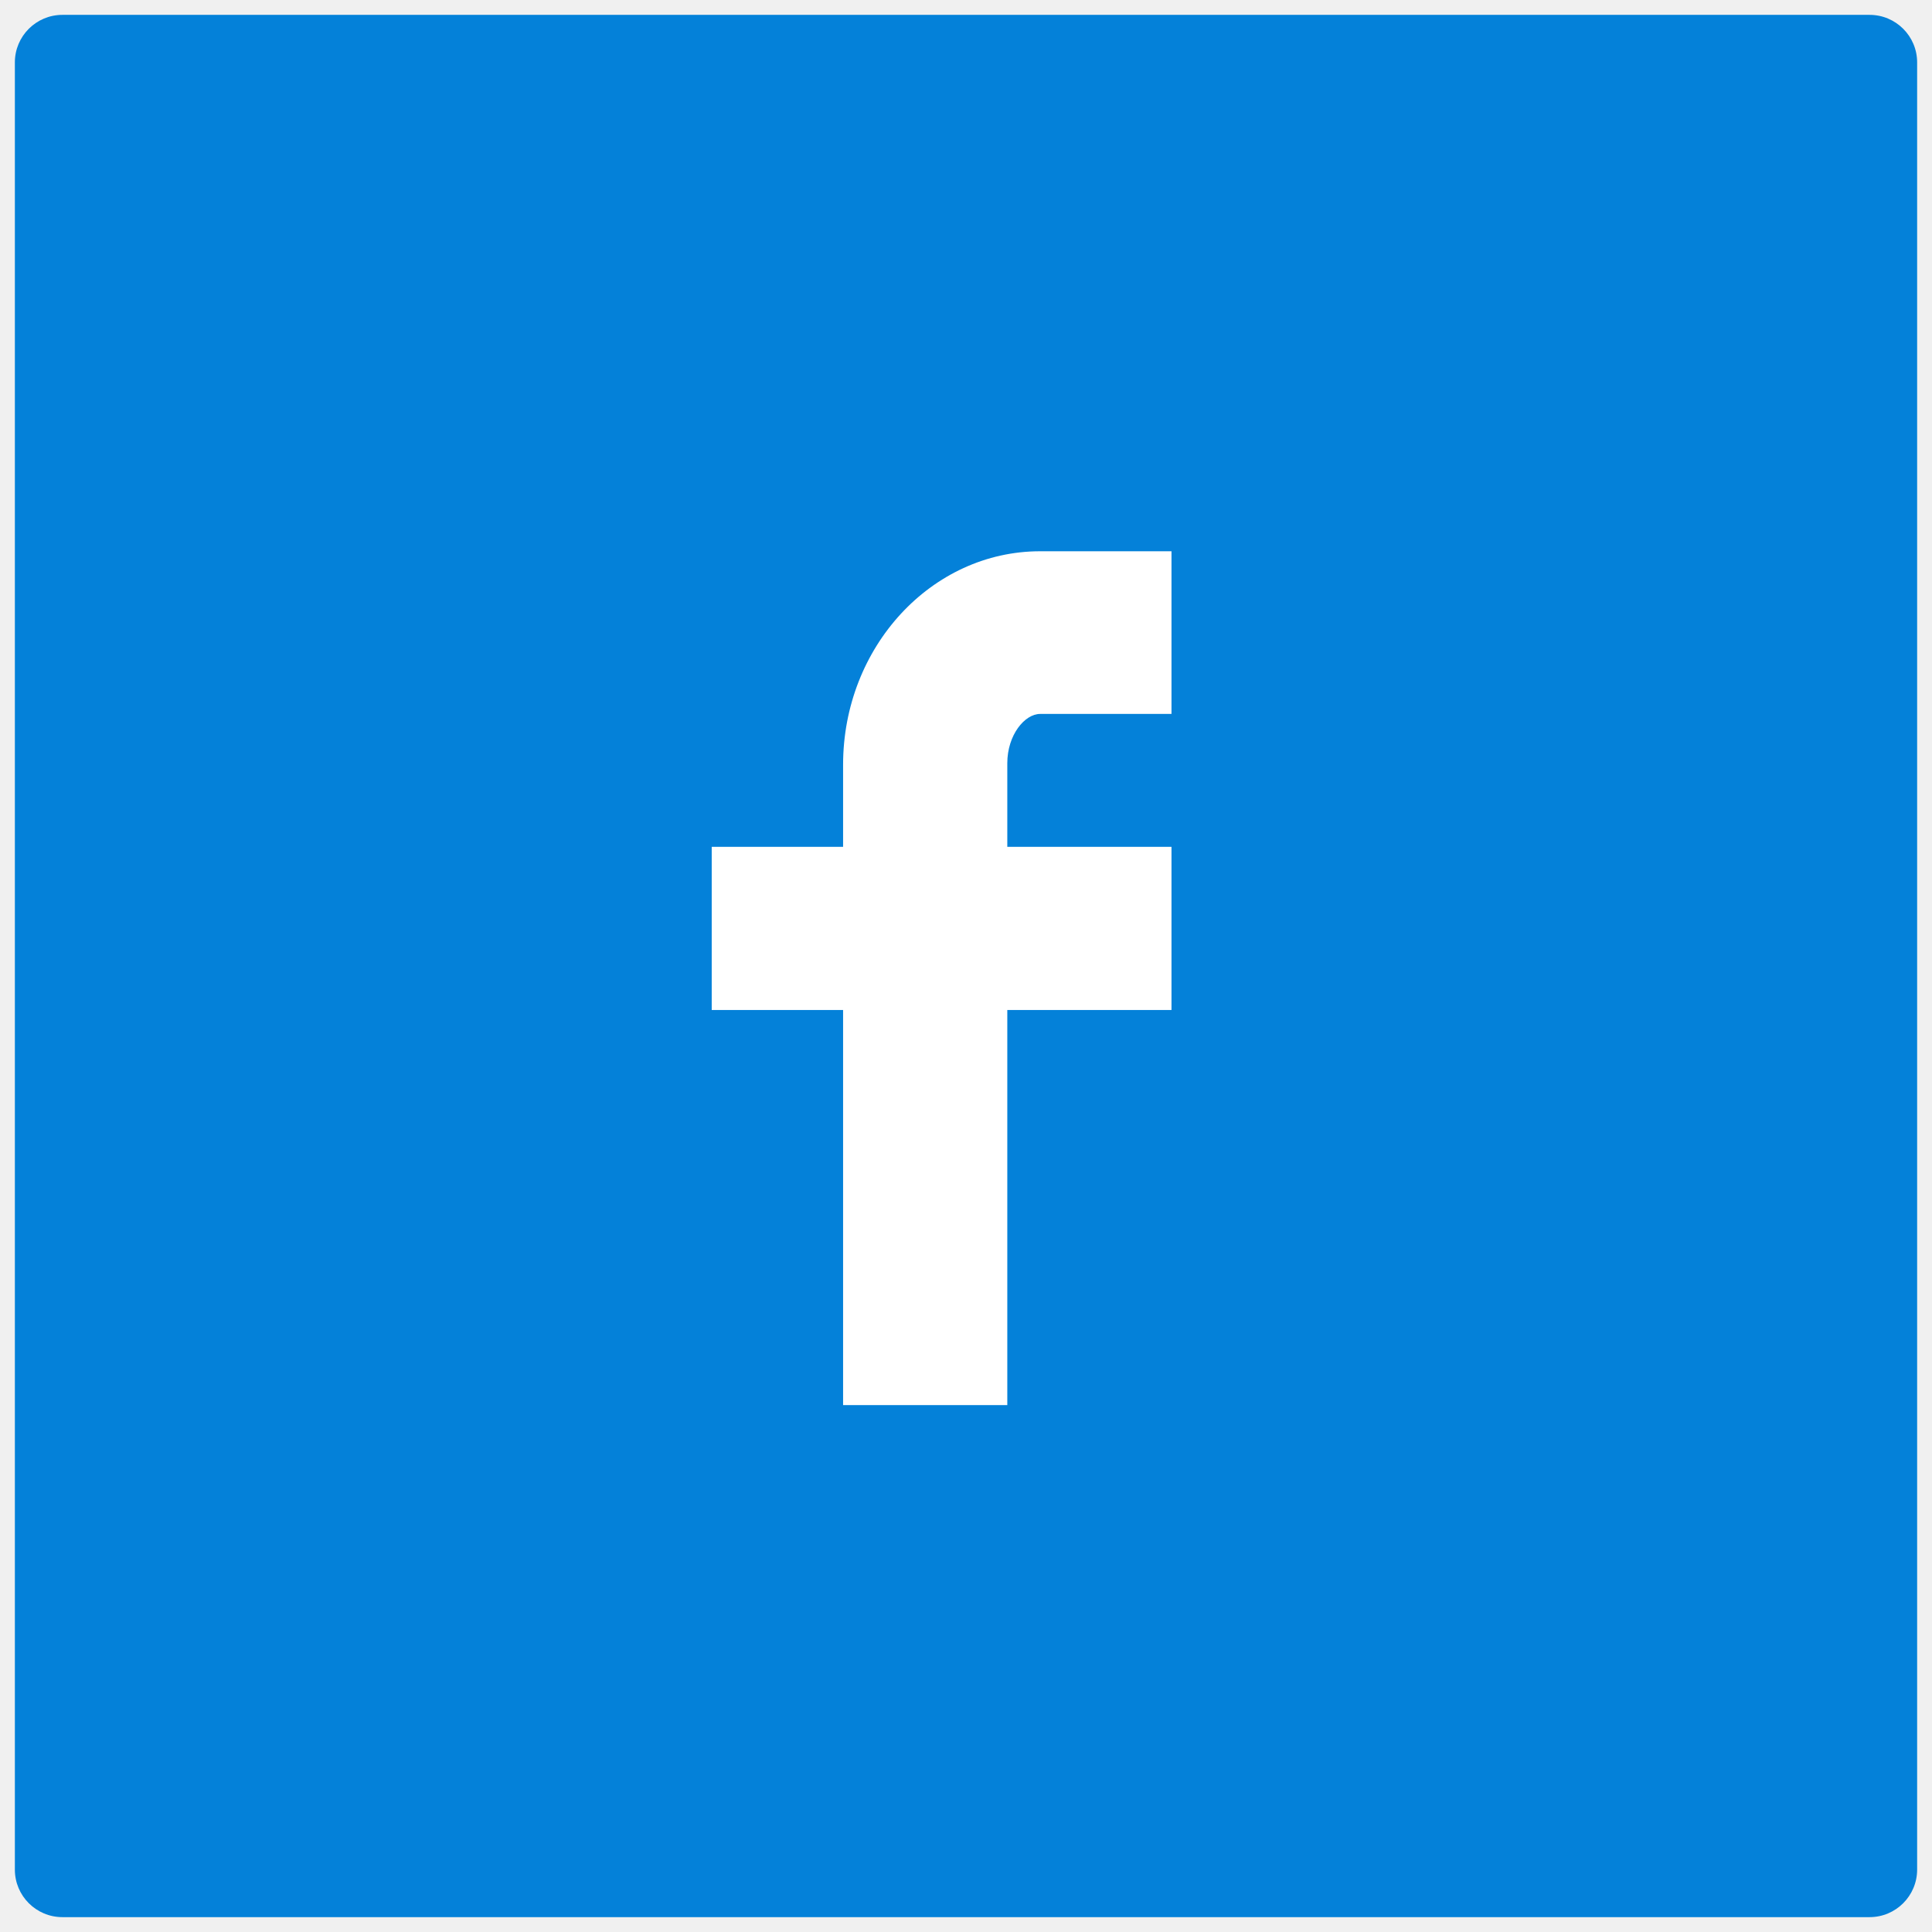
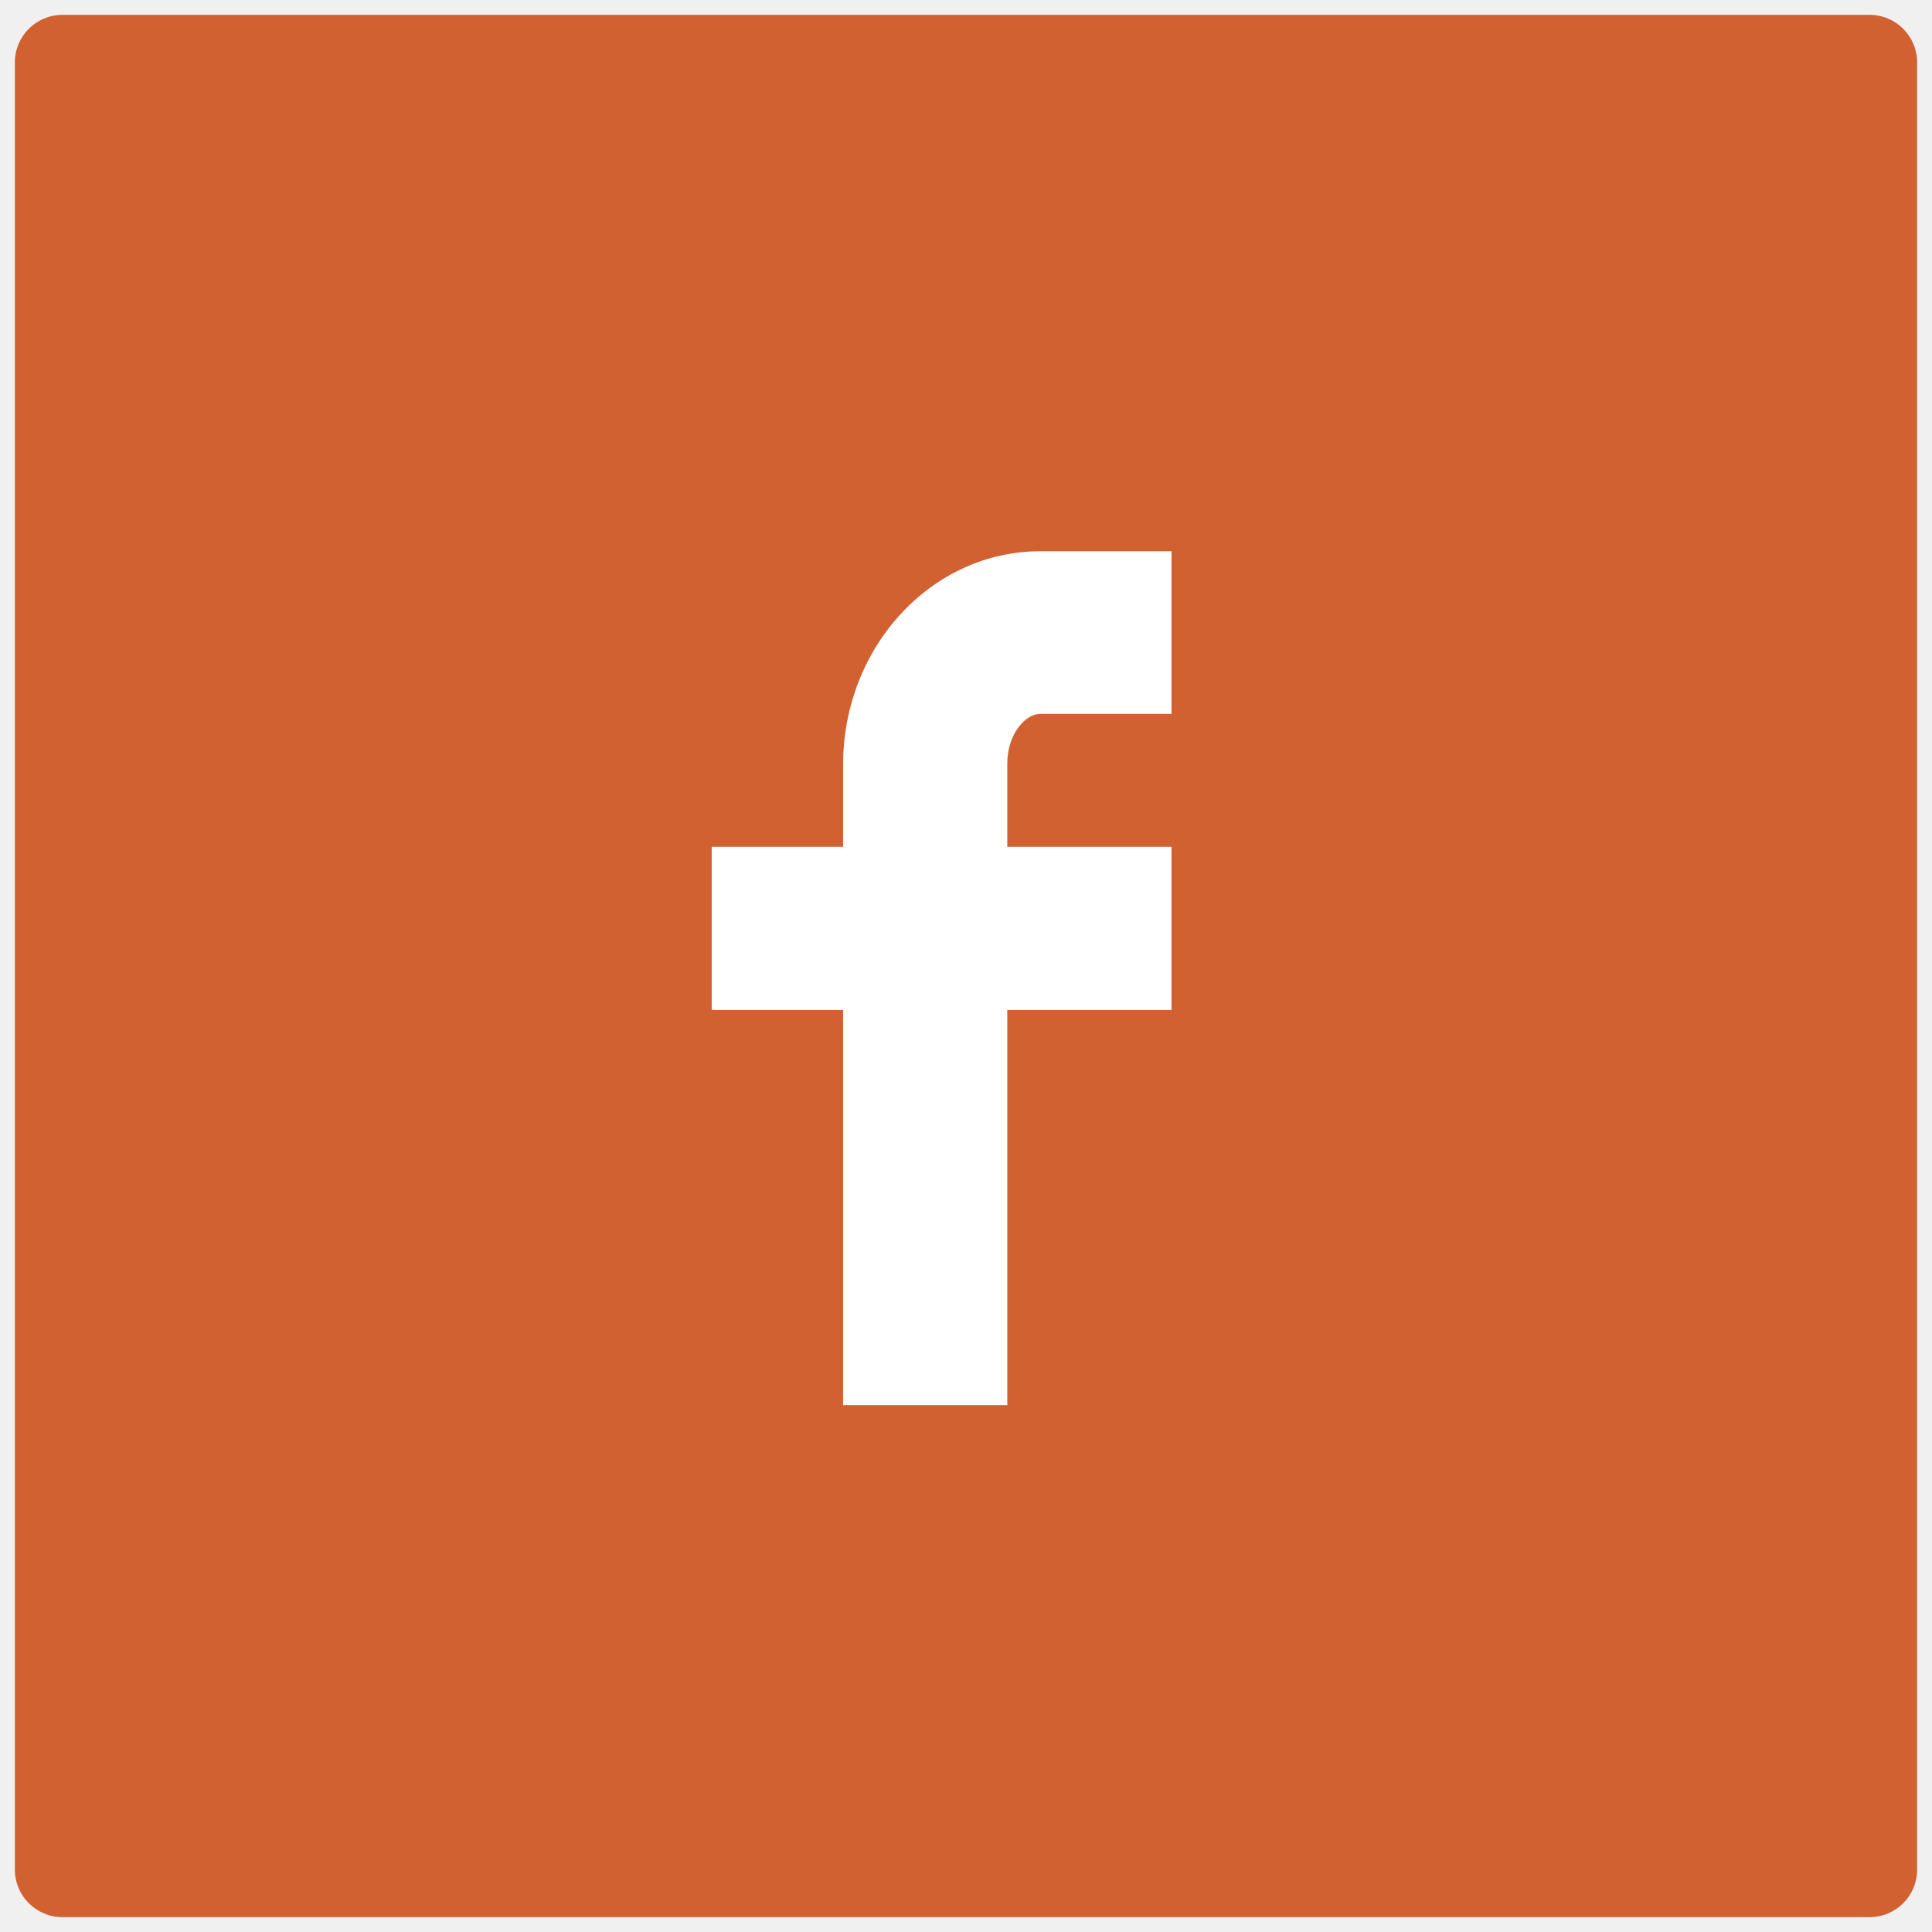
<svg xmlns="http://www.w3.org/2000/svg" version="1.1" id="Layer_1" x="0px" y="0px" width="130px" height="130px" viewBox="0 0 130 130" enable-background="new 0 0 130 130" xml:space="preserve">
  <g>
    <g id="Base_icon_copy_11_9_">
-       <path fill="#0481D9" d="M125.8,1H4.2C2.433,1,1,2.433,1,4.2v121.6c0,1.768,1.433,3.2,3.2,3.2h121.6c1.768,0,3.2-1.433,3.2-3.2V4.2    C129,2.433,127.567,1,125.8,1z" />
+       <path fill="#D26132" d="M125.8,1H4.2C2.433,1,1,2.433,1,4.2v121.6c0,1.768,1.433,3.2,3.2,3.2h121.6c1.768,0,3.2-1.433,3.2-3.2V4.2    C129,2.433,127.567,1,125.8,1z" />
    </g>
    <g id="Shape_8">
      <path fill="#FFFFFF" d="M69.989,48.039h8.838V37.093h-8.838c-7.312,0-13.259,6.444-13.259,14.364v5.524h-8.84v10.98h8.84v26.587    h11.049V67.961h11.048v-10.98H67.779v-5.627C67.779,49.457,68.949,48.039,69.989,48.039z" />
    </g>
  </g>
</svg>
